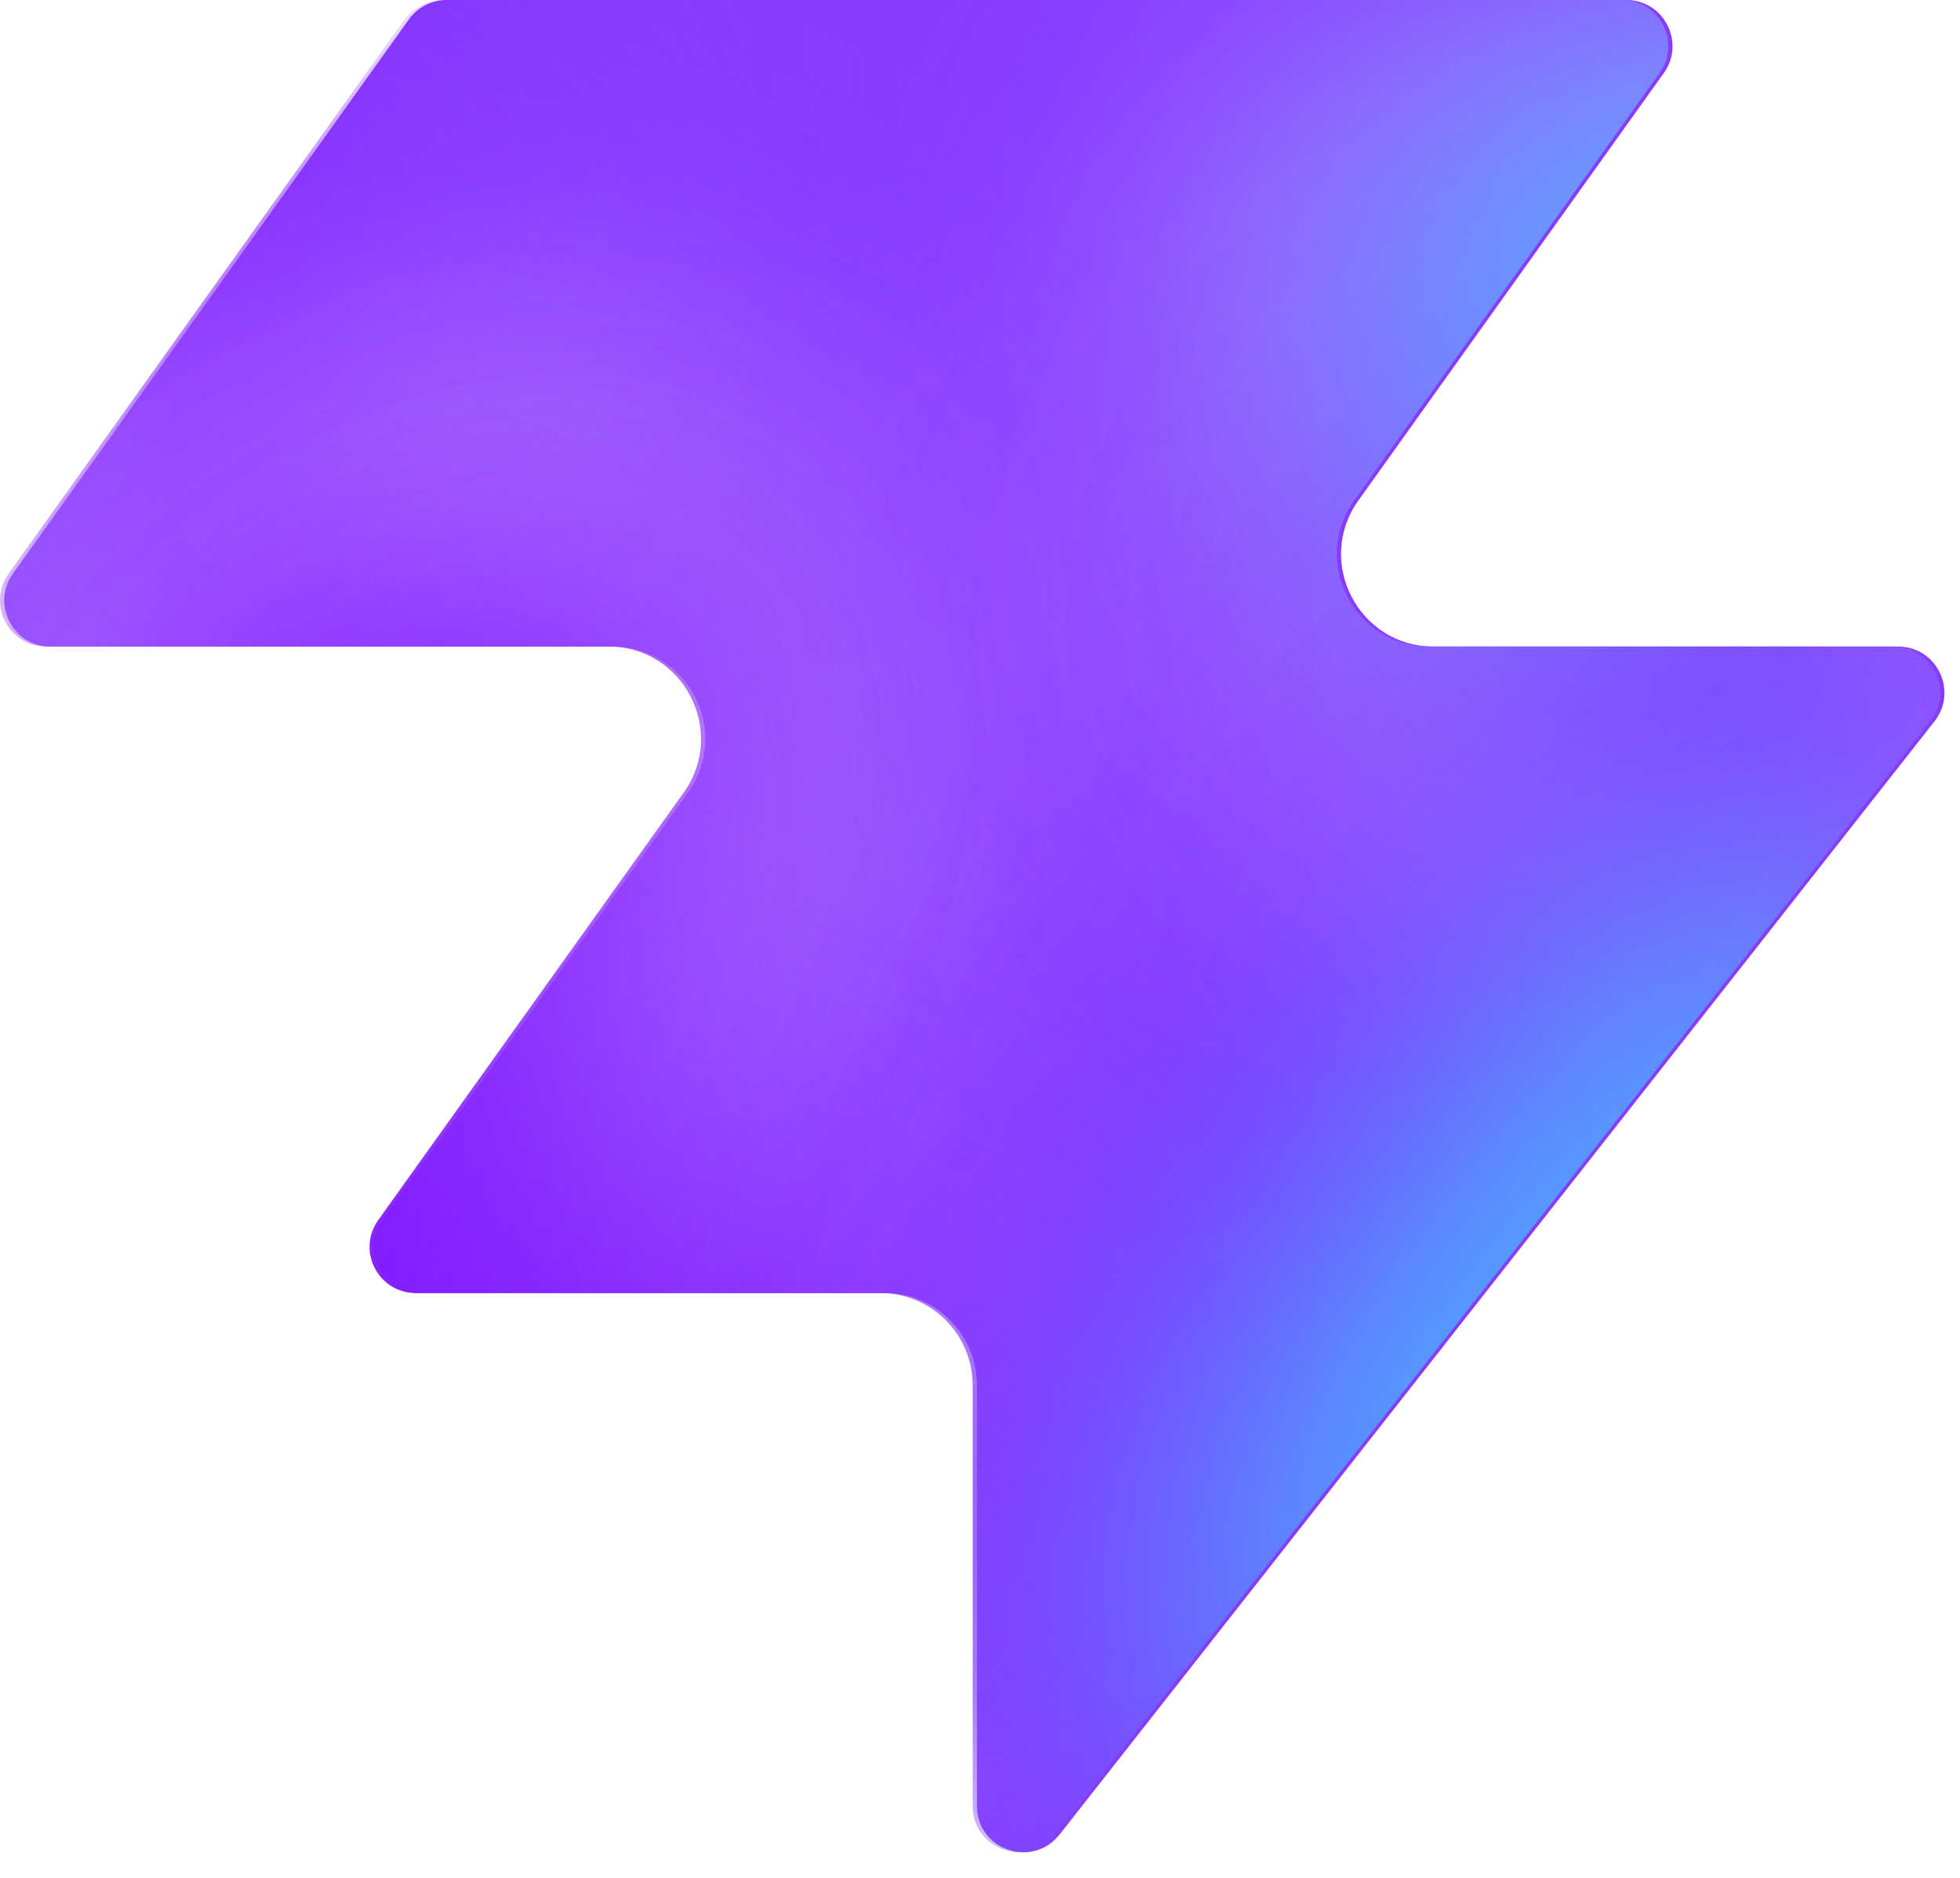
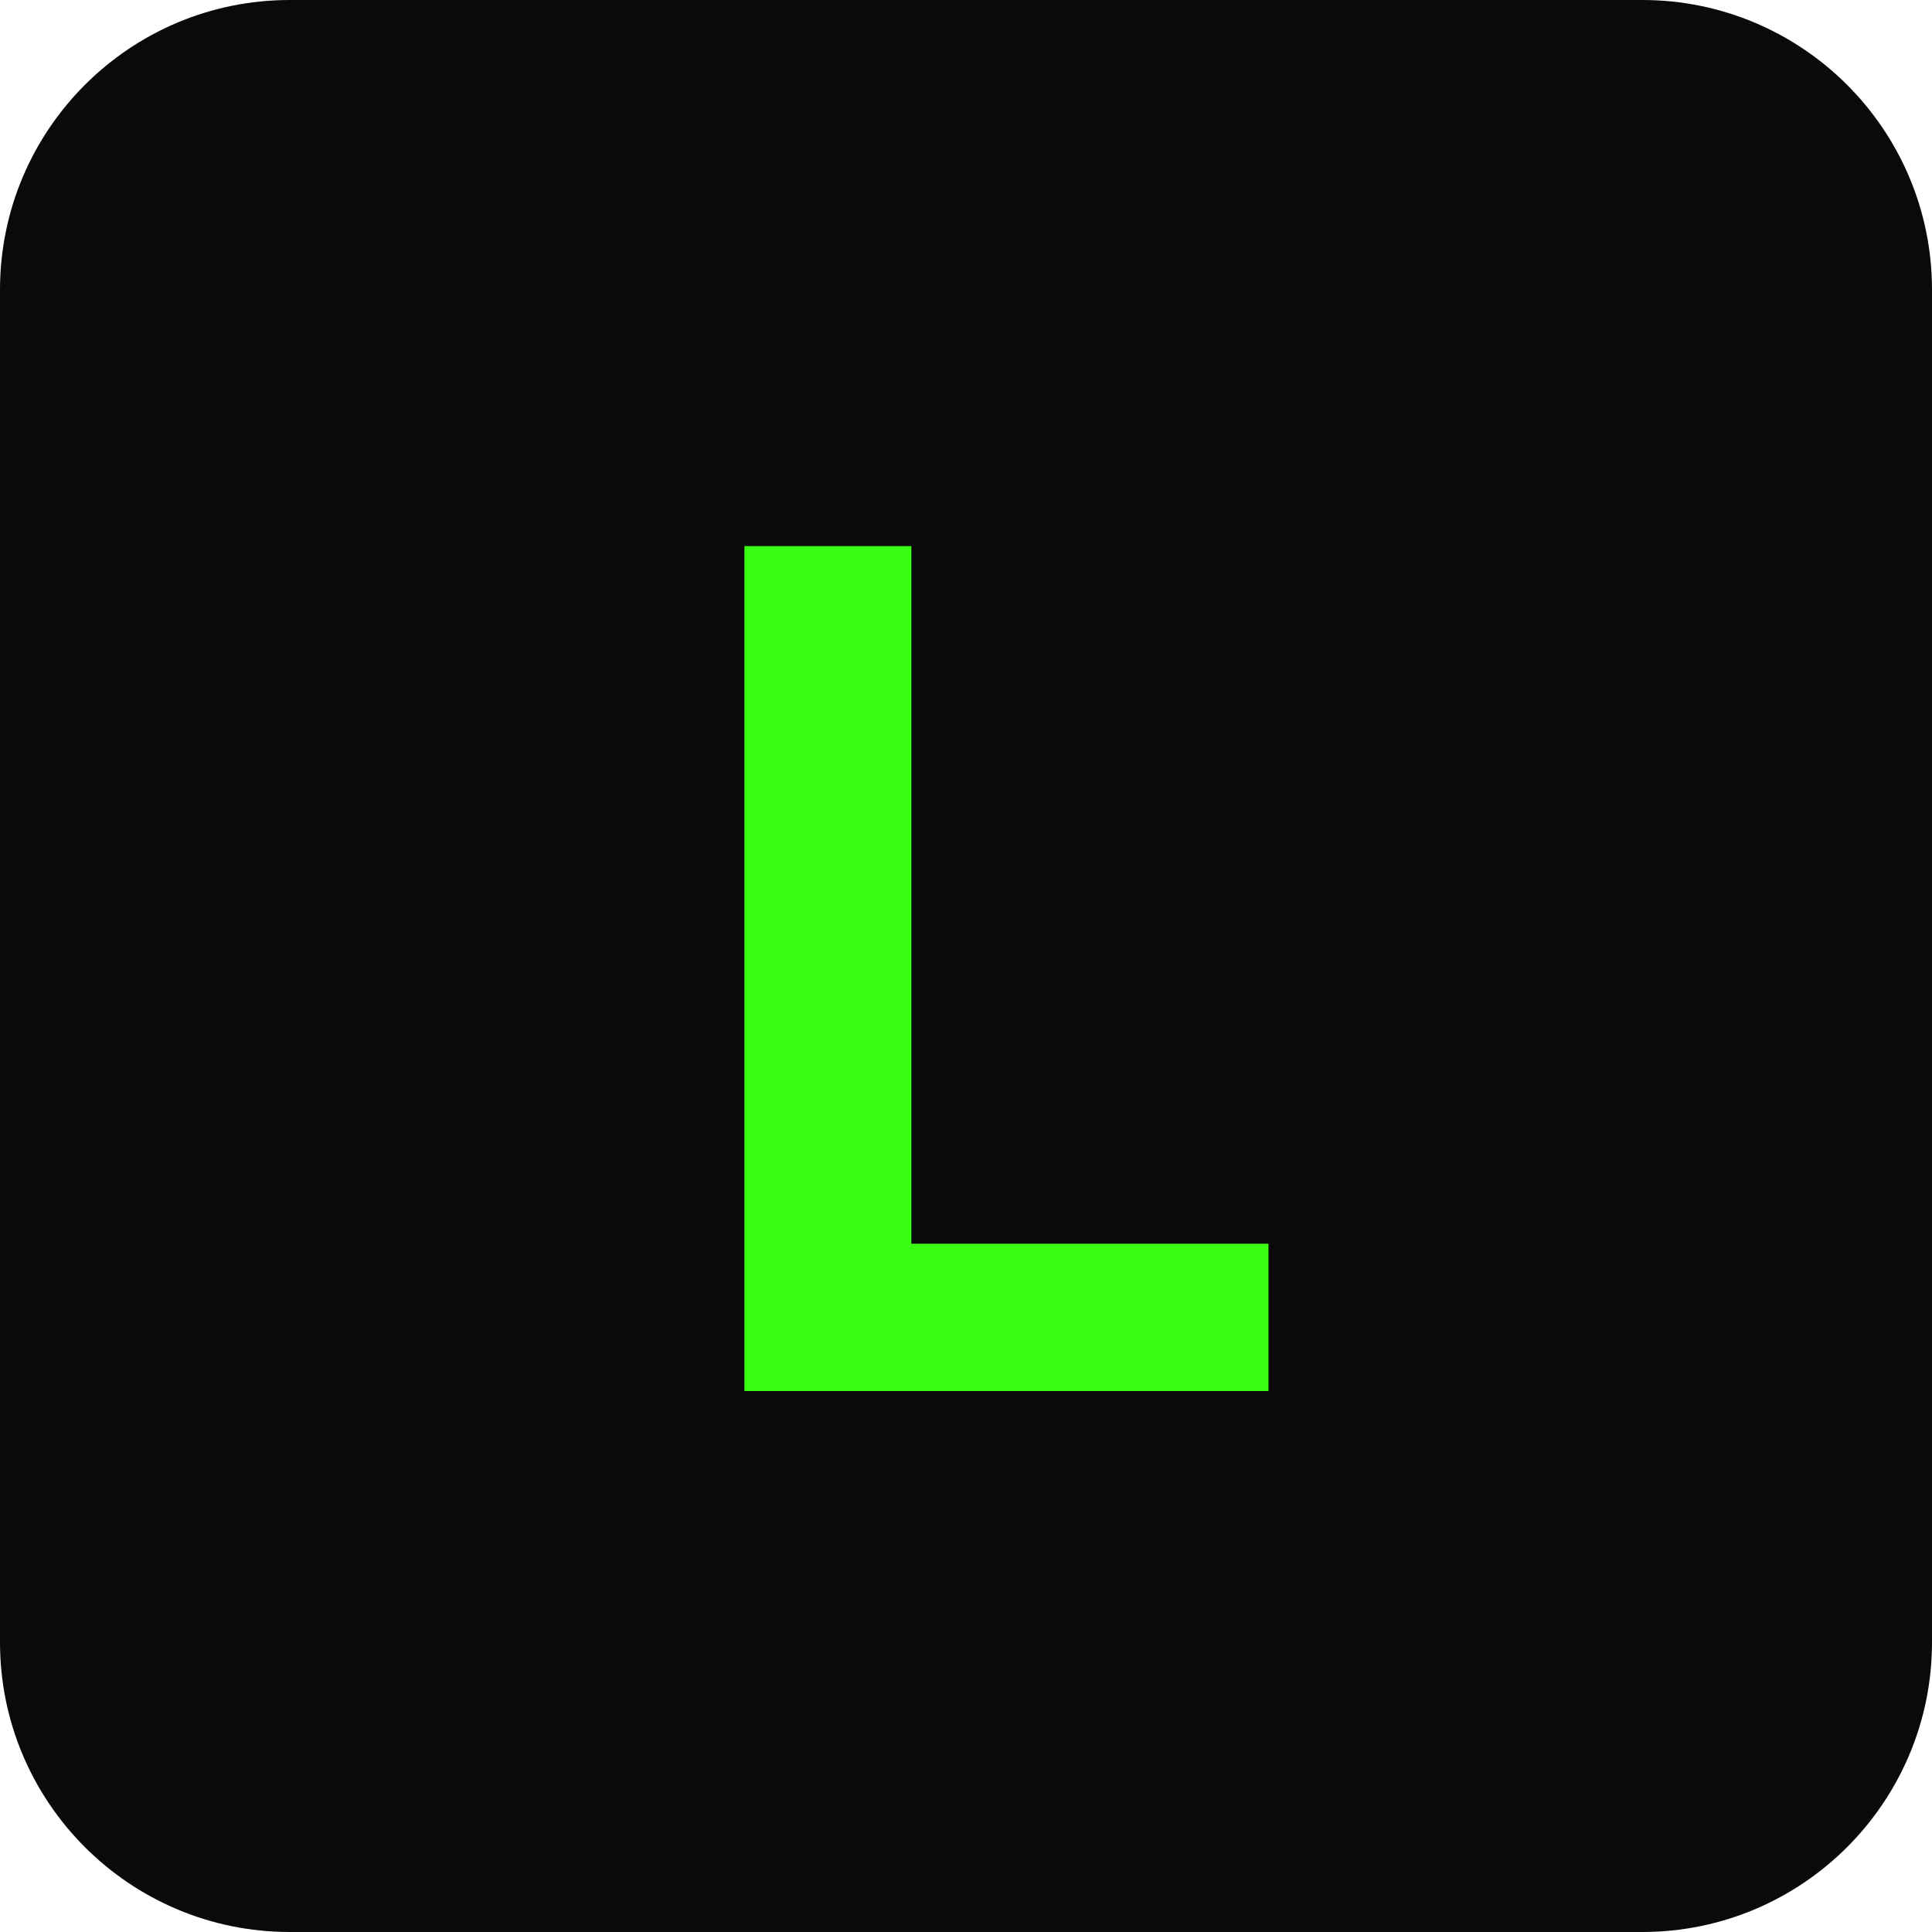
- <svg xmlns="http://www.w3.org/2000/svg" width="48" height="46" fill="none" viewBox="0 0 48 46">
-   <path fill="#863bff" d="M25.946 44.938c-.664.845-2.021.375-2.021-.698V33.937a2.26 2.26 0 0 0-2.262-2.262H10.287c-.92 0-1.456-1.04-.92-1.788l7.48-10.471c1.07-1.497 0-3.578-1.842-3.578H1.237c-.92 0-1.456-1.04-.92-1.788L10.013.474c.214-.297.556-.474.92-.474h28.894c.92 0 1.456 1.04.92 1.788l-7.48 10.471c-1.07 1.498 0 3.579 1.842 3.579h11.377c.943 0 1.473 1.088.89 1.83L25.947 44.94z" style="fill:#863bff;fill:color(display-p3 .525 .23 1);fill-opacity:1" />
-   <mask id="a" width="48" height="46" x="0" y="0" maskUnits="userSpaceOnUse" style="mask-type:alpha">
-     <path fill="#000" d="M25.842 44.938c-.664.844-2.021.375-2.021-.698V33.937a2.26 2.26 0 0 0-2.262-2.262H10.183c-.92 0-1.456-1.04-.92-1.788l7.48-10.471c1.07-1.498 0-3.579-1.842-3.579H1.133c-.92 0-1.456-1.04-.92-1.787L9.91.473c.214-.297.556-.474.92-.474h28.894c.92 0 1.456 1.04.92 1.788l-7.48 10.471c-1.07 1.498 0 3.578 1.842 3.578h11.377c.943 0 1.473 1.088.89 1.832L25.843 44.94z" style="fill:#000;fill-opacity:1" />
-   </mask>
-   <g mask="url(#a)">
-     <g filter="url(#b)">
-       <ellipse cx="5.508" cy="14.704" fill="#ede6ff" rx="5.508" ry="14.704" style="fill:#ede6ff;fill:color(display-p3 .927 .903 1);fill-opacity:1" transform="matrix(.00324 1 1 -.00324 -4.47 31.516)" />
-     </g>
-     <g filter="url(#c)">
-       <ellipse cx="10.399" cy="29.851" fill="#ede6ff" rx="10.399" ry="29.851" style="fill:#ede6ff;fill:color(display-p3 .927 .903 1);fill-opacity:1" transform="matrix(.00324 1 1 -.00324 -39.328 7.883)" />
-     </g>
-     <g filter="url(#d)">
-       <ellipse cx="5.508" cy="30.487" fill="#7e14ff" rx="5.508" ry="30.487" style="fill:#7e14ff;fill:color(display-p3 .492 .077 1);fill-opacity:1" transform="rotate(89.814 -25.913 -14.639)scale(1 -1)" />
-     </g>
-     <g filter="url(#e)">
-       <ellipse cx="5.508" cy="30.599" fill="#7e14ff" rx="5.508" ry="30.599" style="fill:#7e14ff;fill:color(display-p3 .492 .077 1);fill-opacity:1" transform="rotate(89.814 -32.644 -3.334)scale(1 -1)" />
-     </g>
-     <g filter="url(#f)">
-       <ellipse cx="5.508" cy="30.599" fill="#7e14ff" rx="5.508" ry="30.599" style="fill:#7e14ff;fill:color(display-p3 .492 .077 1);fill-opacity:1" transform="matrix(.00324 1 1 -.00324 -34.34 30.47)" />
-     </g>
-     <g filter="url(#g)">
-       <ellipse cx="14.072" cy="22.078" fill="#ede6ff" rx="14.072" ry="22.078" style="fill:#ede6ff;fill:color(display-p3 .927 .903 1);fill-opacity:1" transform="rotate(93.35 24.506 48.493)scale(-1 1)" />
-     </g>
-     <g filter="url(#h)">
-       <ellipse cx="3.47" cy="21.501" fill="#7e14ff" rx="3.47" ry="21.501" style="fill:#7e14ff;fill:color(display-p3 .492 .077 1);fill-opacity:1" transform="rotate(89.009 28.708 47.59)scale(-1 1)" />
-     </g>
-     <g filter="url(#i)">
-       <ellipse cx="3.47" cy="21.501" fill="#7e14ff" rx="3.47" ry="21.501" style="fill:#7e14ff;fill:color(display-p3 .492 .077 1);fill-opacity:1" transform="rotate(89.009 28.708 47.59)scale(-1 1)" />
-     </g>
-     <g filter="url(#j)">
-       <ellipse cx=".387" cy="8.972" fill="#7e14ff" rx="4.407" ry="29.108" style="fill:#7e14ff;fill:color(display-p3 .492 .077 1);fill-opacity:1" transform="rotate(39.51 .387 8.972)" />
-     </g>
-     <g filter="url(#k)">
-       <ellipse cx="47.523" cy="-6.092" fill="#7e14ff" rx="4.407" ry="29.108" style="fill:#7e14ff;fill:color(display-p3 .492 .077 1);fill-opacity:1" transform="rotate(37.892 47.523 -6.092)" />
-     </g>
-     <g filter="url(#l)">
-       <ellipse cx="41.412" cy="6.333" fill="#47bfff" rx="5.971" ry="9.665" style="fill:#47bfff;fill:color(display-p3 .28 .748 1);fill-opacity:1" transform="rotate(37.892 41.412 6.333)" />
-     </g>
-     <g filter="url(#m)">
-       <ellipse cx="-1.879" cy="38.332" fill="#7e14ff" rx="4.407" ry="29.108" style="fill:#7e14ff;fill:color(display-p3 .492 .077 1);fill-opacity:1" transform="rotate(37.892 -1.88 38.332)" />
-     </g>
-     <g filter="url(#n)">
-       <ellipse cx="-1.879" cy="38.332" fill="#7e14ff" rx="4.407" ry="29.108" style="fill:#7e14ff;fill:color(display-p3 .492 .077 1);fill-opacity:1" transform="rotate(37.892 -1.88 38.332)" />
-     </g>
-     <g filter="url(#o)">
-       <ellipse cx="35.651" cy="29.907" fill="#7e14ff" rx="4.407" ry="29.108" style="fill:#7e14ff;fill:color(display-p3 .492 .077 1);fill-opacity:1" transform="rotate(37.892 35.651 29.907)" />
-     </g>
-     <g filter="url(#p)">
-       <ellipse cx="38.418" cy="32.4" fill="#47bfff" rx="5.971" ry="15.297" style="fill:#47bfff;fill:color(display-p3 .28 .748 1);fill-opacity:1" transform="rotate(37.892 38.418 32.4)" />
-     </g>
-   </g>
-   <defs>
-     <filter id="b" width="60.045" height="41.654" x="-19.77" y="16.149" color-interpolation-filters="sRGB" filterUnits="userSpaceOnUse">
-       <feFlood flood-opacity="0" result="BackgroundImageFix" />
-       <feBlend in="SourceGraphic" in2="BackgroundImageFix" result="shape" />
-       <feGaussianBlur result="effect1_foregroundBlur_2002_17158" stdDeviation="7.659" />
-     </filter>
-     <filter id="c" width="90.34" height="51.437" x="-54.613" y="-7.533" color-interpolation-filters="sRGB" filterUnits="userSpaceOnUse">
-       <feFlood flood-opacity="0" result="BackgroundImageFix" />
-       <feBlend in="SourceGraphic" in2="BackgroundImageFix" result="shape" />
-       <feGaussianBlur result="effect1_foregroundBlur_2002_17158" stdDeviation="7.659" />
-     </filter>
-     <filter id="d" width="79.355" height="29.4" x="-49.64" y="2.03" color-interpolation-filters="sRGB" filterUnits="userSpaceOnUse">
-       <feFlood flood-opacity="0" result="BackgroundImageFix" />
-       <feBlend in="SourceGraphic" in2="BackgroundImageFix" result="shape" />
-       <feGaussianBlur result="effect1_foregroundBlur_2002_17158" stdDeviation="4.596" />
-     </filter>
-     <filter id="e" width="79.579" height="29.4" x="-45.045" y="20.029" color-interpolation-filters="sRGB" filterUnits="userSpaceOnUse">
-       <feFlood flood-opacity="0" result="BackgroundImageFix" />
-       <feBlend in="SourceGraphic" in2="BackgroundImageFix" result="shape" />
-       <feGaussianBlur result="effect1_foregroundBlur_2002_17158" stdDeviation="4.596" />
-     </filter>
-     <filter id="f" width="79.579" height="29.4" x="-43.513" y="21.178" color-interpolation-filters="sRGB" filterUnits="userSpaceOnUse">
-       <feFlood flood-opacity="0" result="BackgroundImageFix" />
-       <feBlend in="SourceGraphic" in2="BackgroundImageFix" result="shape" />
-       <feGaussianBlur result="effect1_foregroundBlur_2002_17158" stdDeviation="4.596" />
-     </filter>
-     <filter id="g" width="74.749" height="58.852" x="15.756" y="-17.901" color-interpolation-filters="sRGB" filterUnits="userSpaceOnUse">
-       <feFlood flood-opacity="0" result="BackgroundImageFix" />
-       <feBlend in="SourceGraphic" in2="BackgroundImageFix" result="shape" />
-       <feGaussianBlur result="effect1_foregroundBlur_2002_17158" stdDeviation="7.659" />
-     </filter>
-     <filter id="h" width="61.377" height="25.362" x="23.548" y="2.284" color-interpolation-filters="sRGB" filterUnits="userSpaceOnUse">
-       <feFlood flood-opacity="0" result="BackgroundImageFix" />
-       <feBlend in="SourceGraphic" in2="BackgroundImageFix" result="shape" />
-       <feGaussianBlur result="effect1_foregroundBlur_2002_17158" stdDeviation="4.596" />
-     </filter>
-     <filter id="i" width="61.377" height="25.362" x="23.548" y="2.284" color-interpolation-filters="sRGB" filterUnits="userSpaceOnUse">
-       <feFlood flood-opacity="0" result="BackgroundImageFix" />
-       <feBlend in="SourceGraphic" in2="BackgroundImageFix" result="shape" />
-       <feGaussianBlur result="effect1_foregroundBlur_2002_17158" stdDeviation="4.596" />
-     </filter>
-     <filter id="j" width="56.045" height="63.649" x="-27.636" y="-22.853" color-interpolation-filters="sRGB" filterUnits="userSpaceOnUse">
-       <feFlood flood-opacity="0" result="BackgroundImageFix" />
-       <feBlend in="SourceGraphic" in2="BackgroundImageFix" result="shape" />
-       <feGaussianBlur result="effect1_foregroundBlur_2002_17158" stdDeviation="4.596" />
-     </filter>
-     <filter id="k" width="54.814" height="64.646" x="20.116" y="-38.415" color-interpolation-filters="sRGB" filterUnits="userSpaceOnUse">
-       <feFlood flood-opacity="0" result="BackgroundImageFix" />
-       <feBlend in="SourceGraphic" in2="BackgroundImageFix" result="shape" />
-       <feGaussianBlur result="effect1_foregroundBlur_2002_17158" stdDeviation="4.596" />
-     </filter>
-     <filter id="l" width="33.541" height="35.313" x="24.641" y="-11.323" color-interpolation-filters="sRGB" filterUnits="userSpaceOnUse">
-       <feFlood flood-opacity="0" result="BackgroundImageFix" />
-       <feBlend in="SourceGraphic" in2="BackgroundImageFix" result="shape" />
-       <feGaussianBlur result="effect1_foregroundBlur_2002_17158" stdDeviation="4.596" />
-     </filter>
-     <filter id="m" width="54.814" height="64.646" x="-29.286" y="6.009" color-interpolation-filters="sRGB" filterUnits="userSpaceOnUse">
-       <feFlood flood-opacity="0" result="BackgroundImageFix" />
-       <feBlend in="SourceGraphic" in2="BackgroundImageFix" result="shape" />
-       <feGaussianBlur result="effect1_foregroundBlur_2002_17158" stdDeviation="4.596" />
-     </filter>
-     <filter id="n" width="54.814" height="64.646" x="-29.286" y="6.009" color-interpolation-filters="sRGB" filterUnits="userSpaceOnUse">
-       <feFlood flood-opacity="0" result="BackgroundImageFix" />
-       <feBlend in="SourceGraphic" in2="BackgroundImageFix" result="shape" />
-       <feGaussianBlur result="effect1_foregroundBlur_2002_17158" stdDeviation="4.596" />
-     </filter>
-     <filter id="o" width="54.814" height="64.646" x="8.244" y="-2.416" color-interpolation-filters="sRGB" filterUnits="userSpaceOnUse">
-       <feFlood flood-opacity="0" result="BackgroundImageFix" />
-       <feBlend in="SourceGraphic" in2="BackgroundImageFix" result="shape" />
-       <feGaussianBlur result="effect1_foregroundBlur_2002_17158" stdDeviation="4.596" />
-     </filter>
-     <filter id="p" width="39.409" height="43.623" x="18.713" y="10.588" color-interpolation-filters="sRGB" filterUnits="userSpaceOnUse">
-       <feFlood flood-opacity="0" result="BackgroundImageFix" />
-       <feBlend in="SourceGraphic" in2="BackgroundImageFix" result="shape" />
-       <feGaussianBlur result="effect1_foregroundBlur_2002_17158" stdDeviation="4.596" />
-     </filter>
-   </defs>
+ <svg xmlns="http://www.w3.org/2000/svg" viewBox="0 0 100 100">
+   <rect width="100" height="100" rx="15" fill="#0a0a0a" />
+   <text x="50" y="72" text-anchor="middle" font-size="60" font-family="monospace" font-weight="900" fill="#39ff14">L</text>
</svg>
